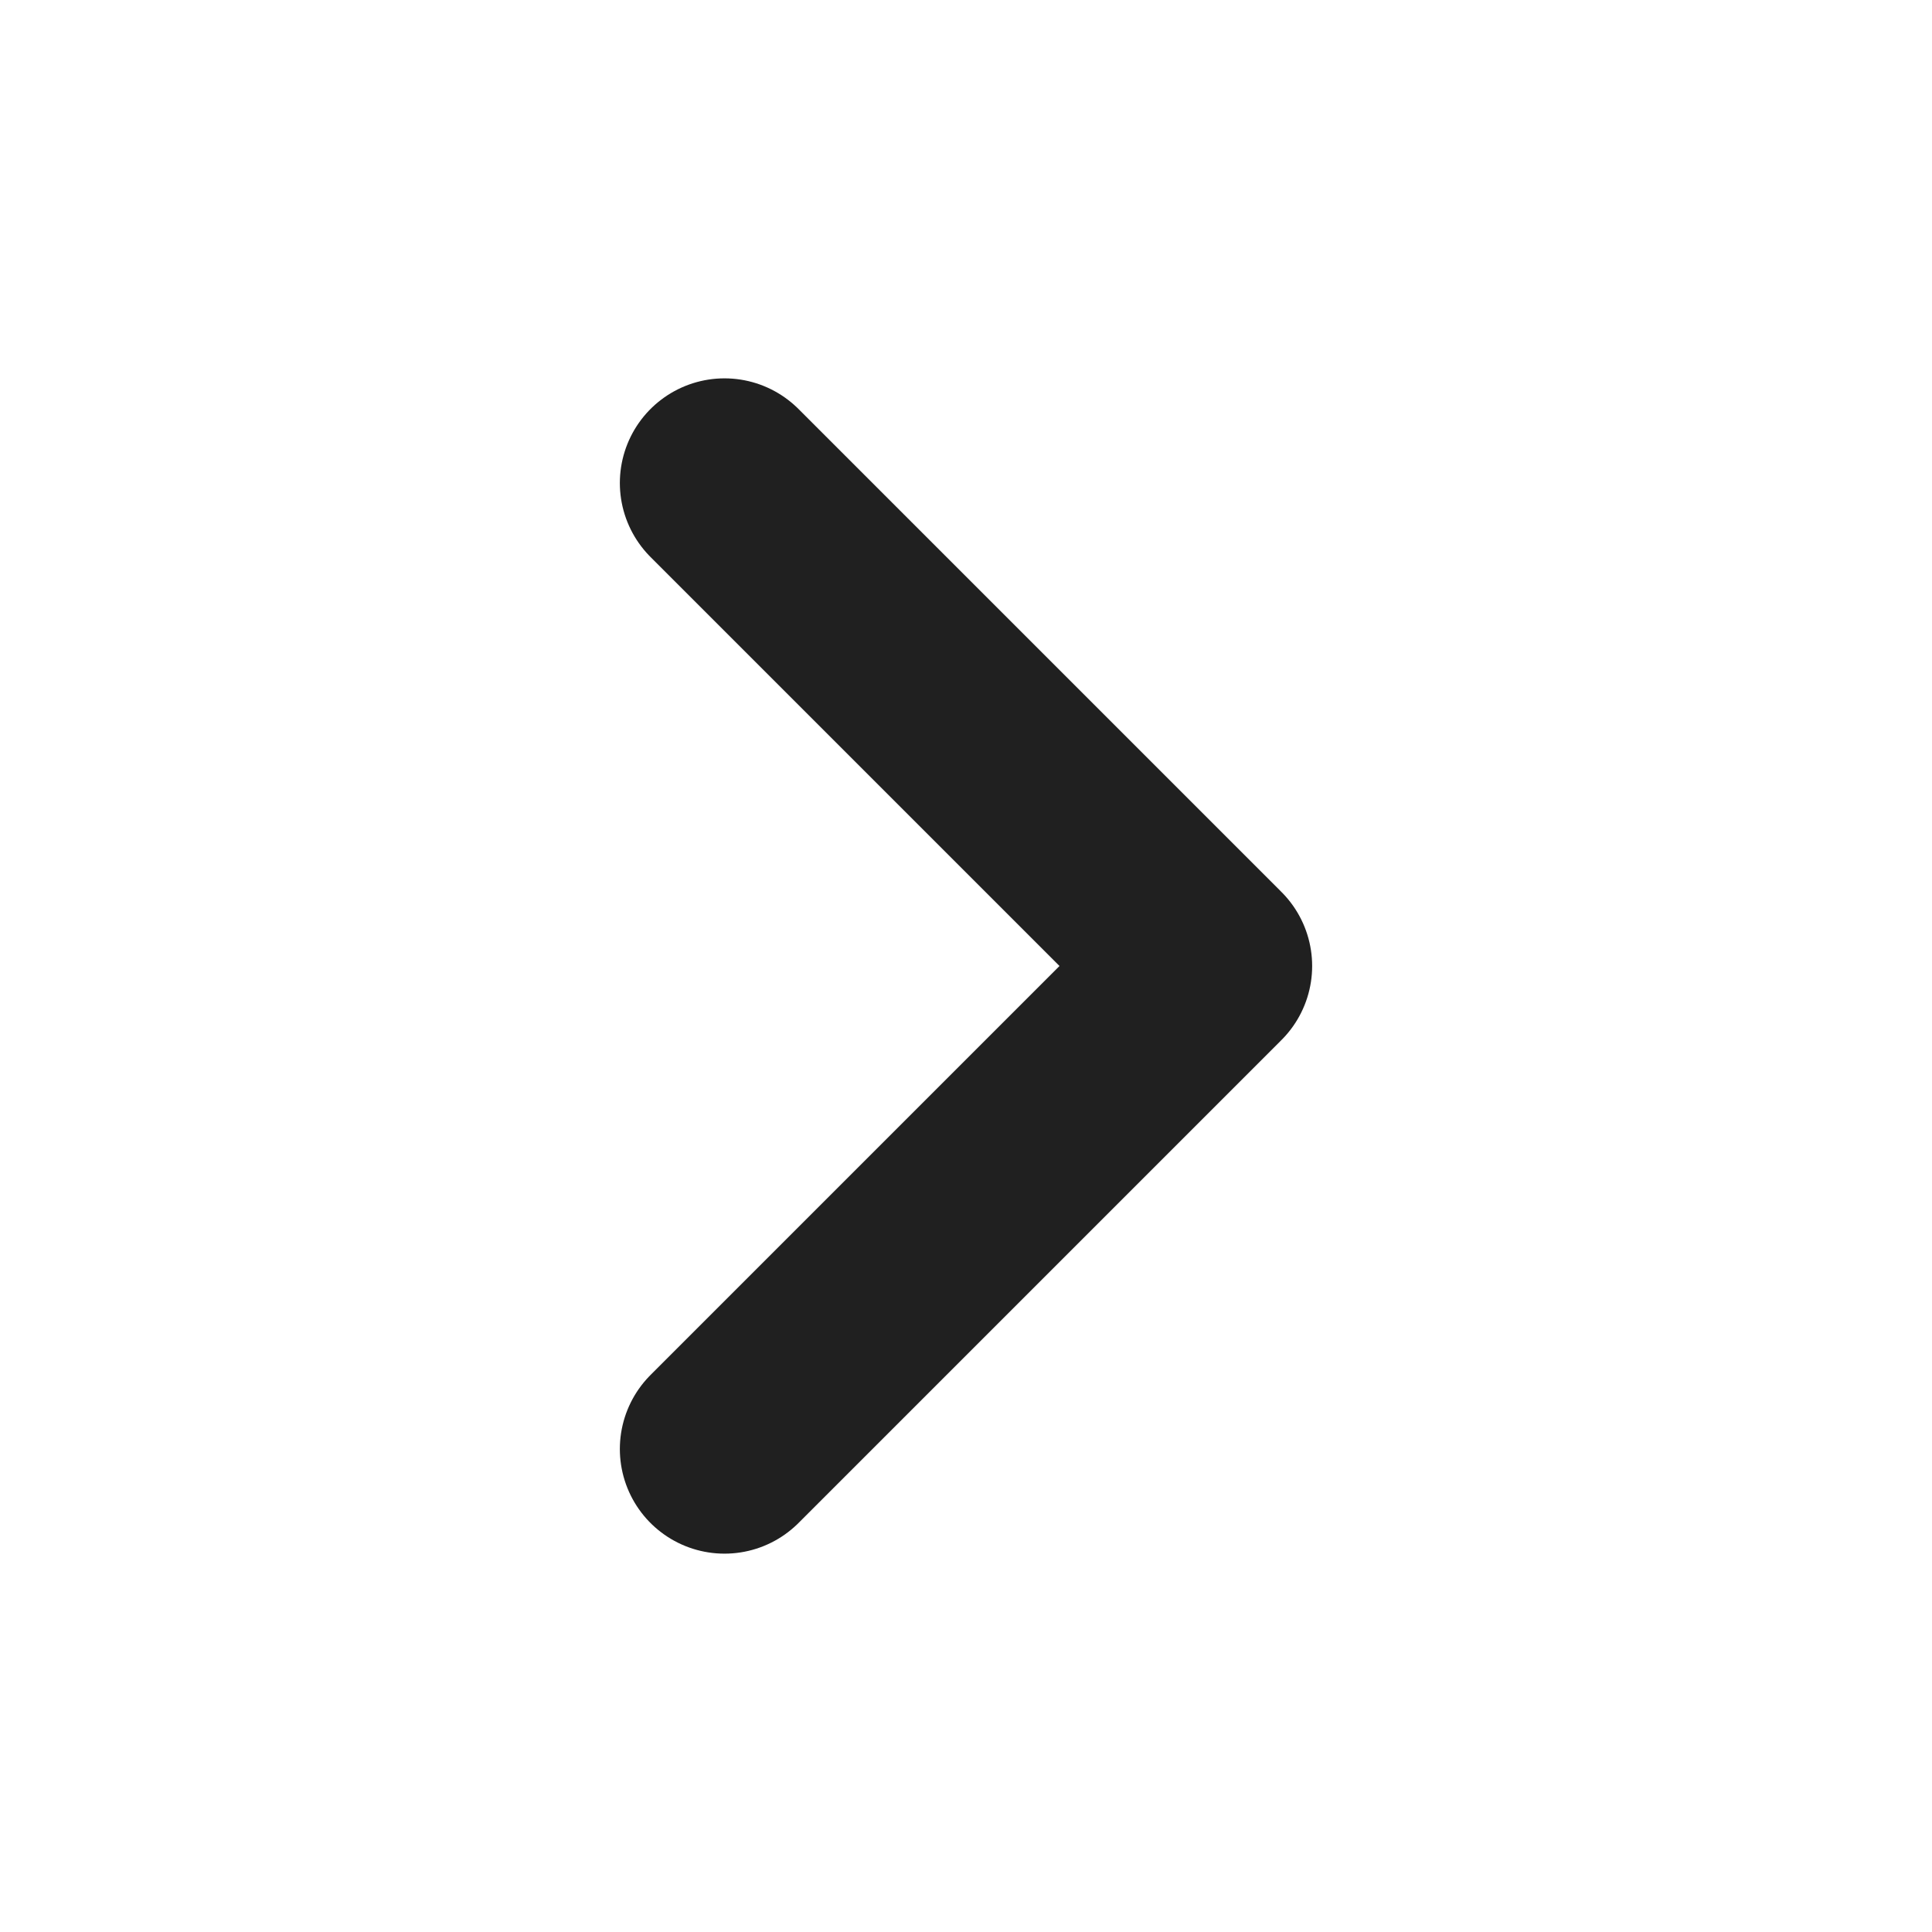
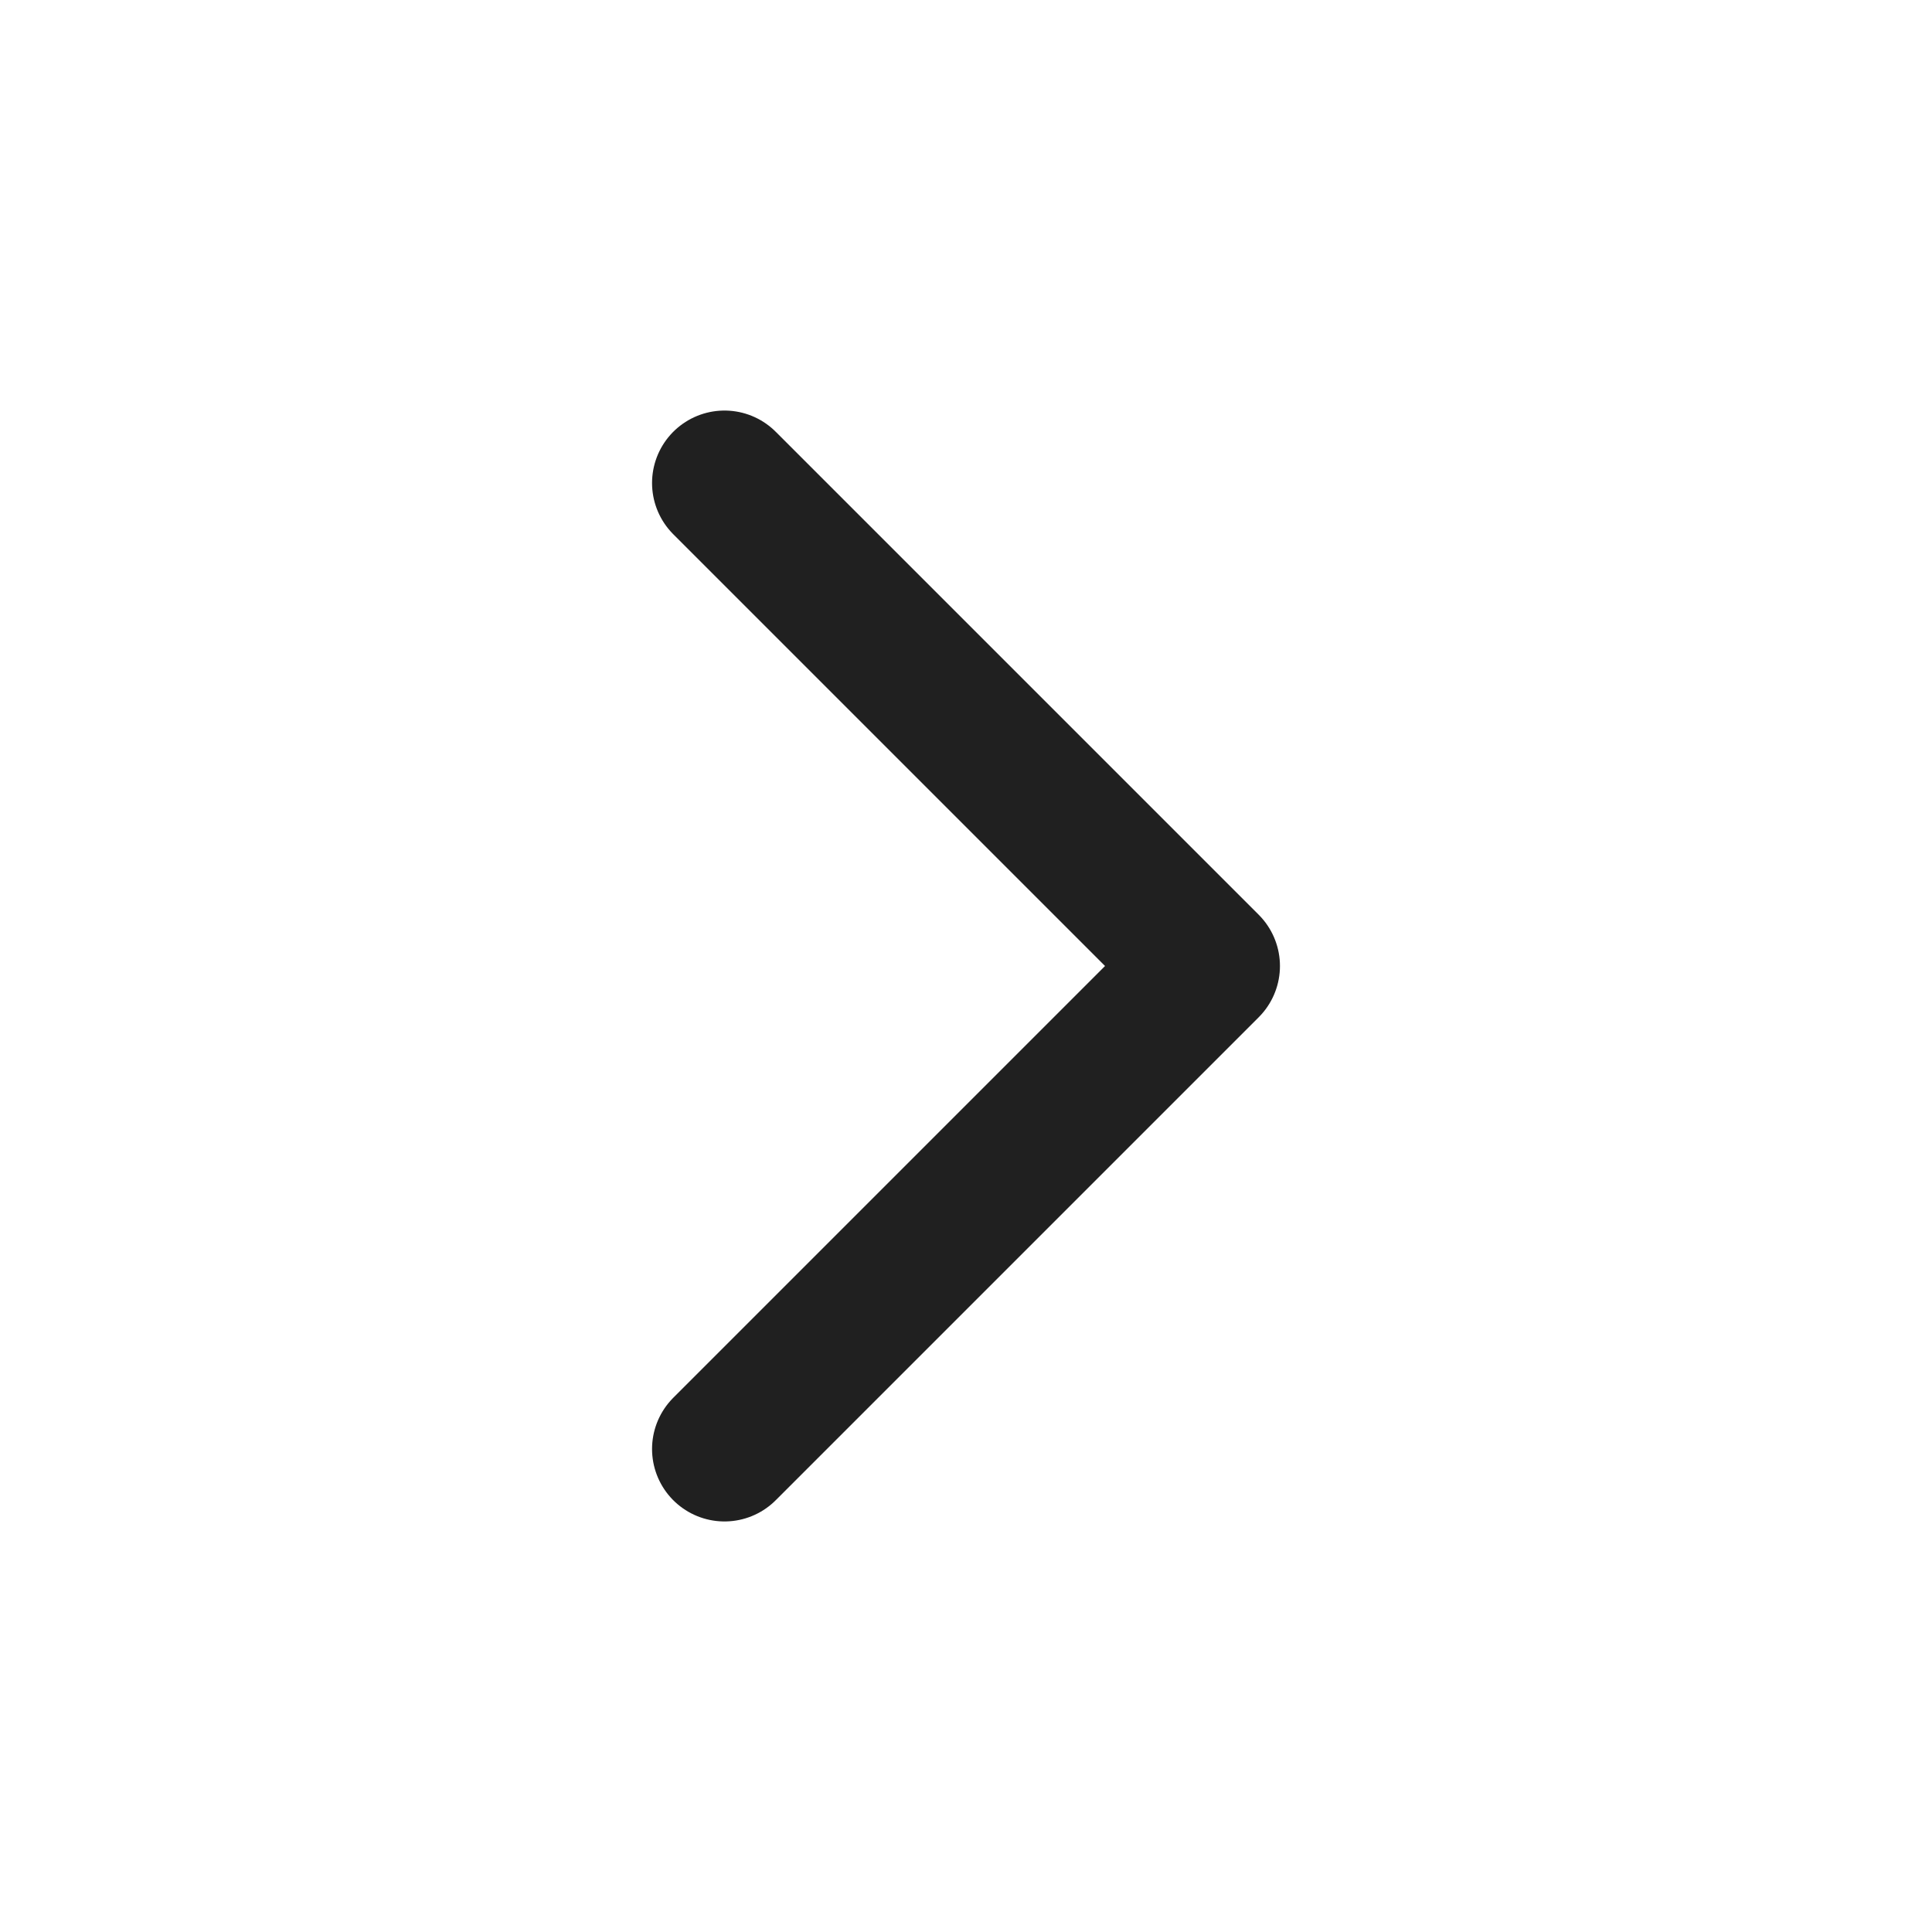
- <svg xmlns="http://www.w3.org/2000/svg" width="12" height="12" viewBox="0 0 12 12" fill="none">
-   <path d="M-652 -92C-652 -96.418 -648.418 -100 -644 -100H420C424.418 -100 428 -96.418 428 -92V1562C428 1566.42 424.418 1570 420 1570H-644C-648.418 1570 -652 1566.42 -652 1562V-92Z" fill="white" />
-   <path d="M-644 -100V-99H420V-100V-101H-644V-100ZM428 -92H427V1562H428H429V-92H428ZM420 1570V1569H-644V1570V1571H420V1570ZM-652 1562H-651V-92H-652H-653V1562H-652ZM-644 1570V1569C-647.866 1569 -651 1565.87 -651 1562H-652H-653C-653 1566.97 -648.971 1571 -644 1571V1570ZM428 1562H427C427 1565.87 423.866 1569 420 1569V1570V1571C424.971 1571 429 1566.97 429 1562H428ZM420 -100V-99C423.866 -99 427 -95.866 427 -92H428H429C429 -96.971 424.971 -101 420 -101V-100ZM-644 -100V-101C-648.971 -101 -653 -96.971 -653 -92H-652H-651C-651 -95.866 -647.866 -99 -644 -99V-100Z" fill="#F1F1F1" />
-   <path d="M4.5 9L7.5 6L4.5 3" stroke="#202020" stroke-width="1.3" stroke-linecap="round" stroke-linejoin="round" />
+ <svg xmlns="http://www.w3.org/2000/svg" width="20" height="20" viewBox="0 0 20 20" fill="none">
+   <path d="M-600 -192C-600 -196.418 -596.418 -200 -592 -200H512C516.418 -200 520 -196.418 520 -192V1498C520 1502.42 516.418 1506 512 1506H-592C-596.418 1506 -600 1502.42 -600 1498V-192Z" fill="white" />
+   <path d="M-592 -200V-199H512V-200V-201H-592V-200ZM520 -192H519V1498H520H521V-192H520ZM512 1506V1505H-592V1506V1507H512V1506ZM-600 1498H-599V-192H-600H-601V1498H-600ZM-592 1506V1505C-595.866 1505 -599 1501.87 -599 1498H-600H-601C-601 1502.97 -596.971 1507 -592 1507V1506ZM520 1498H519C519 1501.87 515.866 1505 512 1505V1506V1507C516.971 1507 521 1502.97 521 1498H520ZM512 -200V-199C515.866 -199 519 -195.866 519 -192H520H521C521 -196.971 516.971 -201 512 -201V-200ZM-592 -200V-201C-596.971 -201 -601 -196.971 -601 -192H-600H-599C-599 -195.866 -595.866 -199 -592 -199V-200Z" fill="#F1F1F1" />
+   <path d="M7.5 15L12.5 10L7.5 5" stroke="#202020" stroke-width="1.5" stroke-linecap="round" stroke-linejoin="round" />
</svg>
